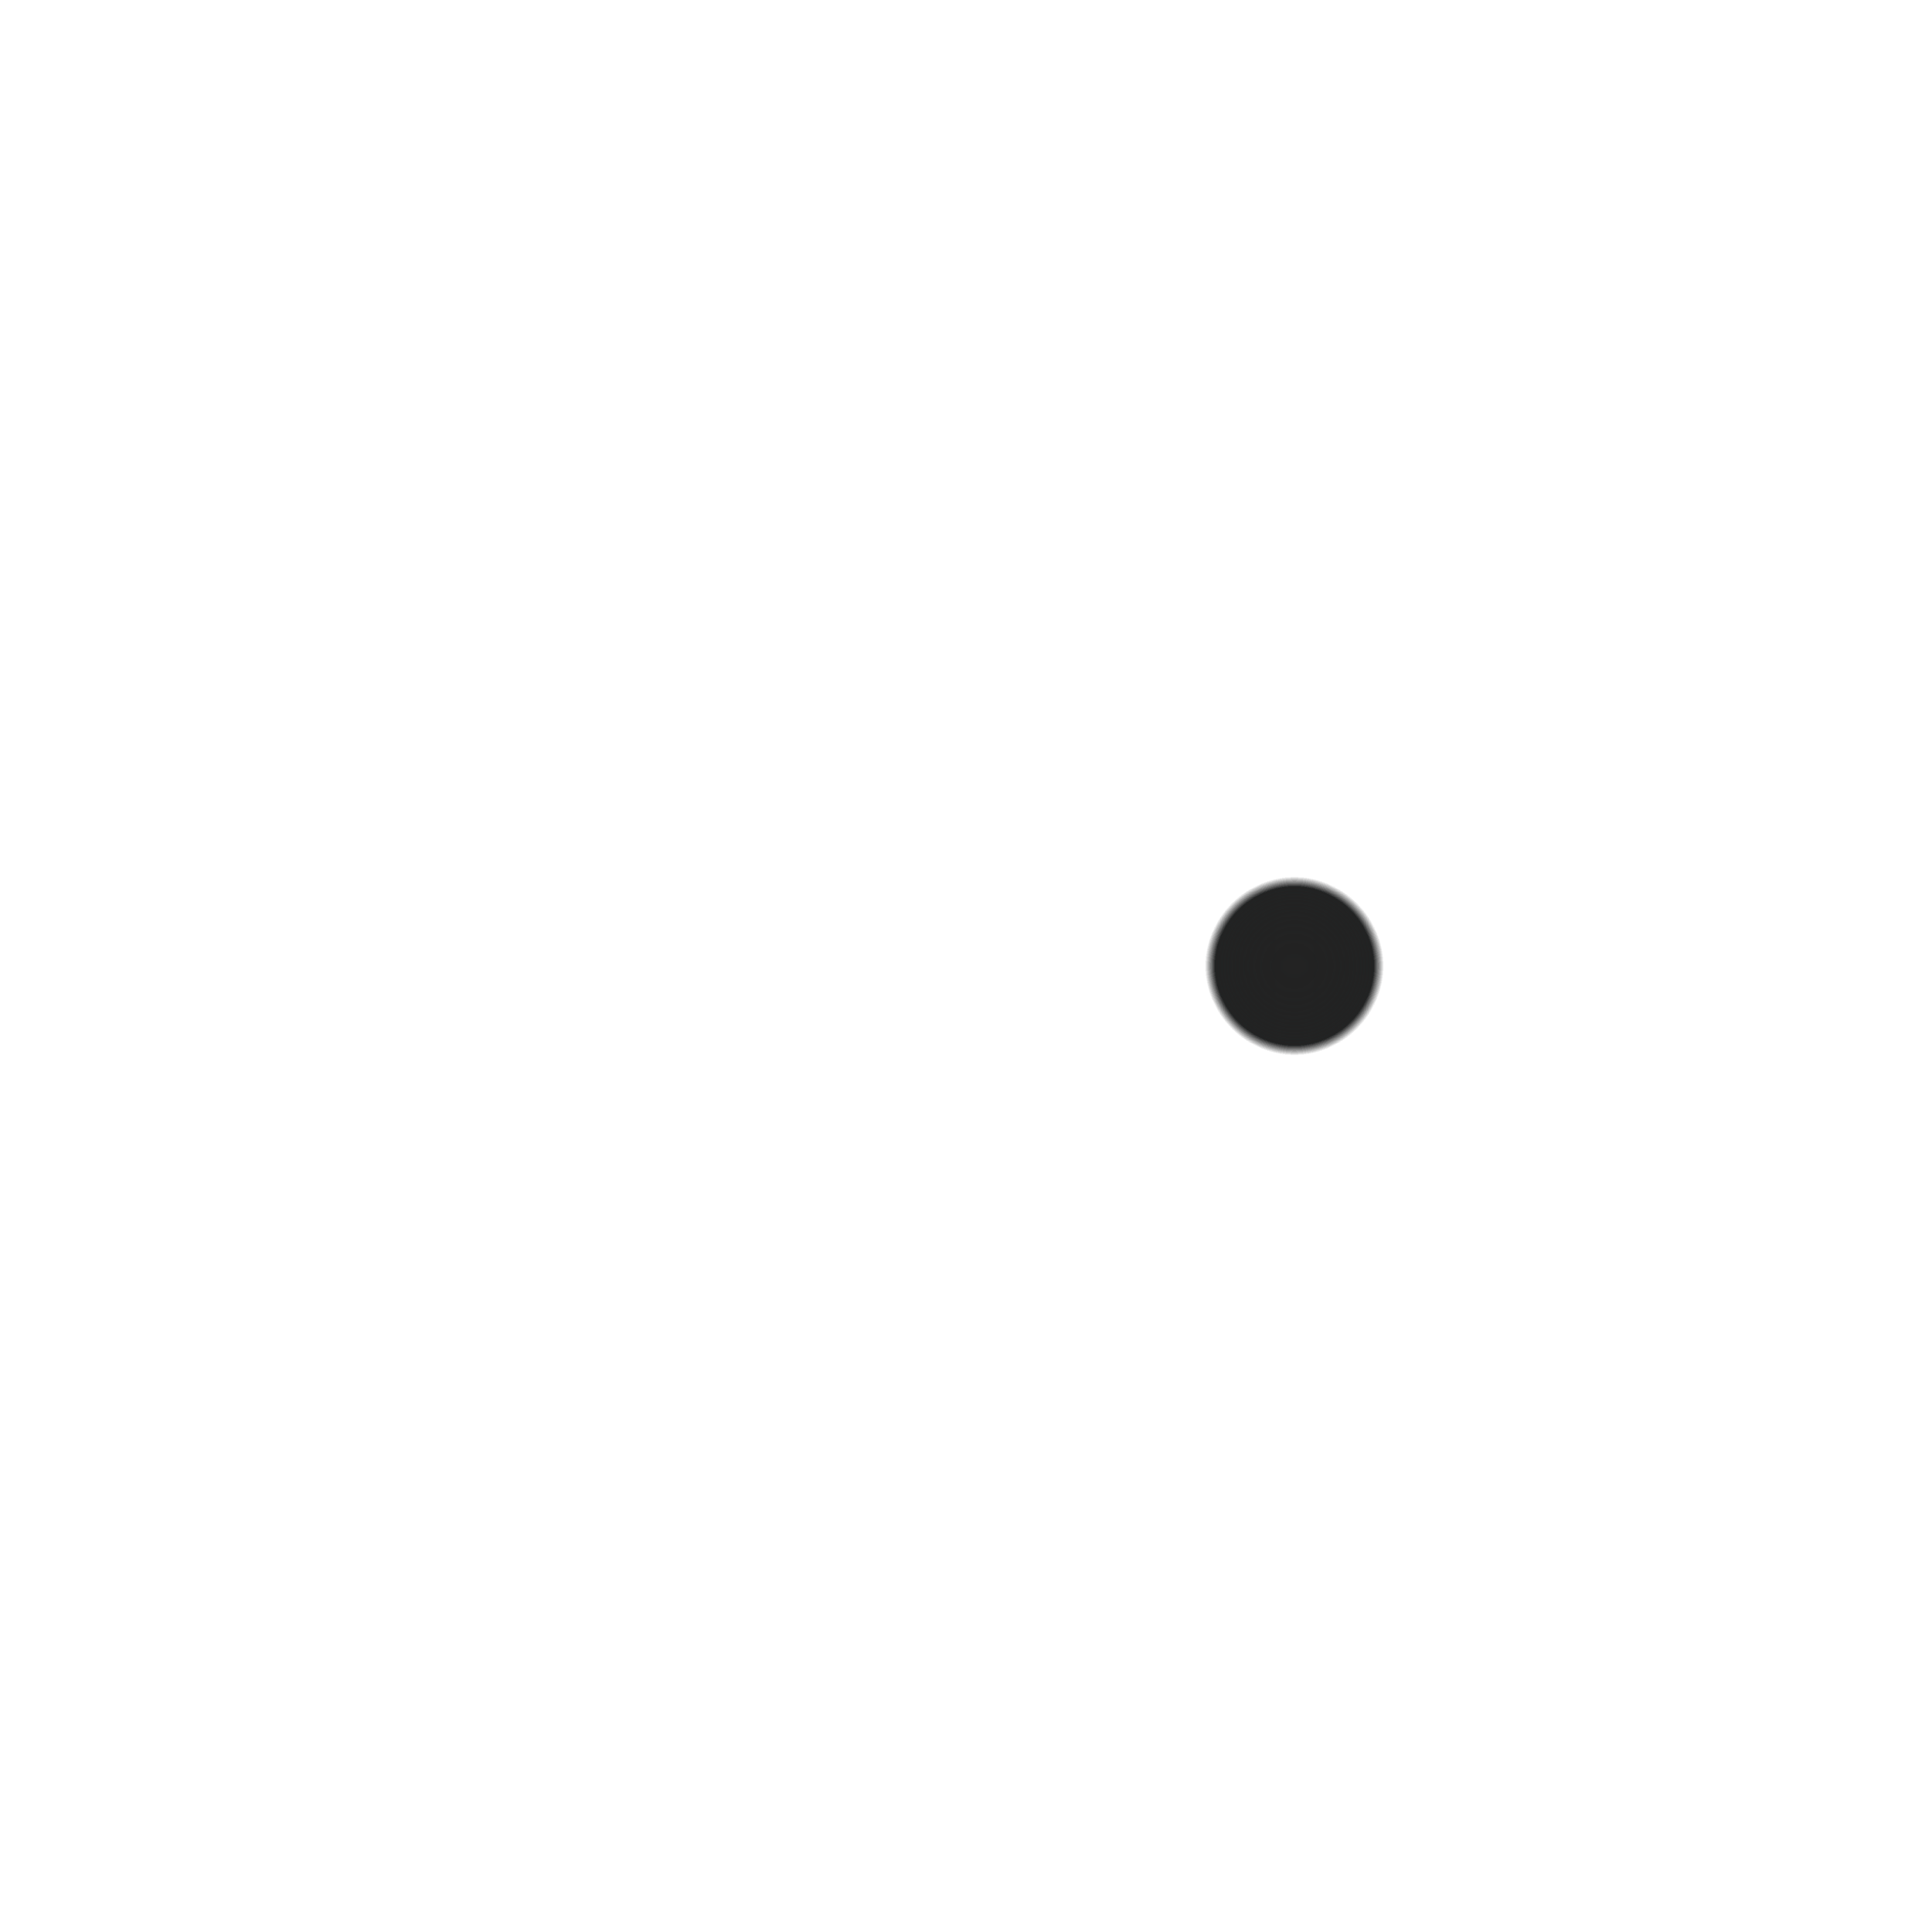
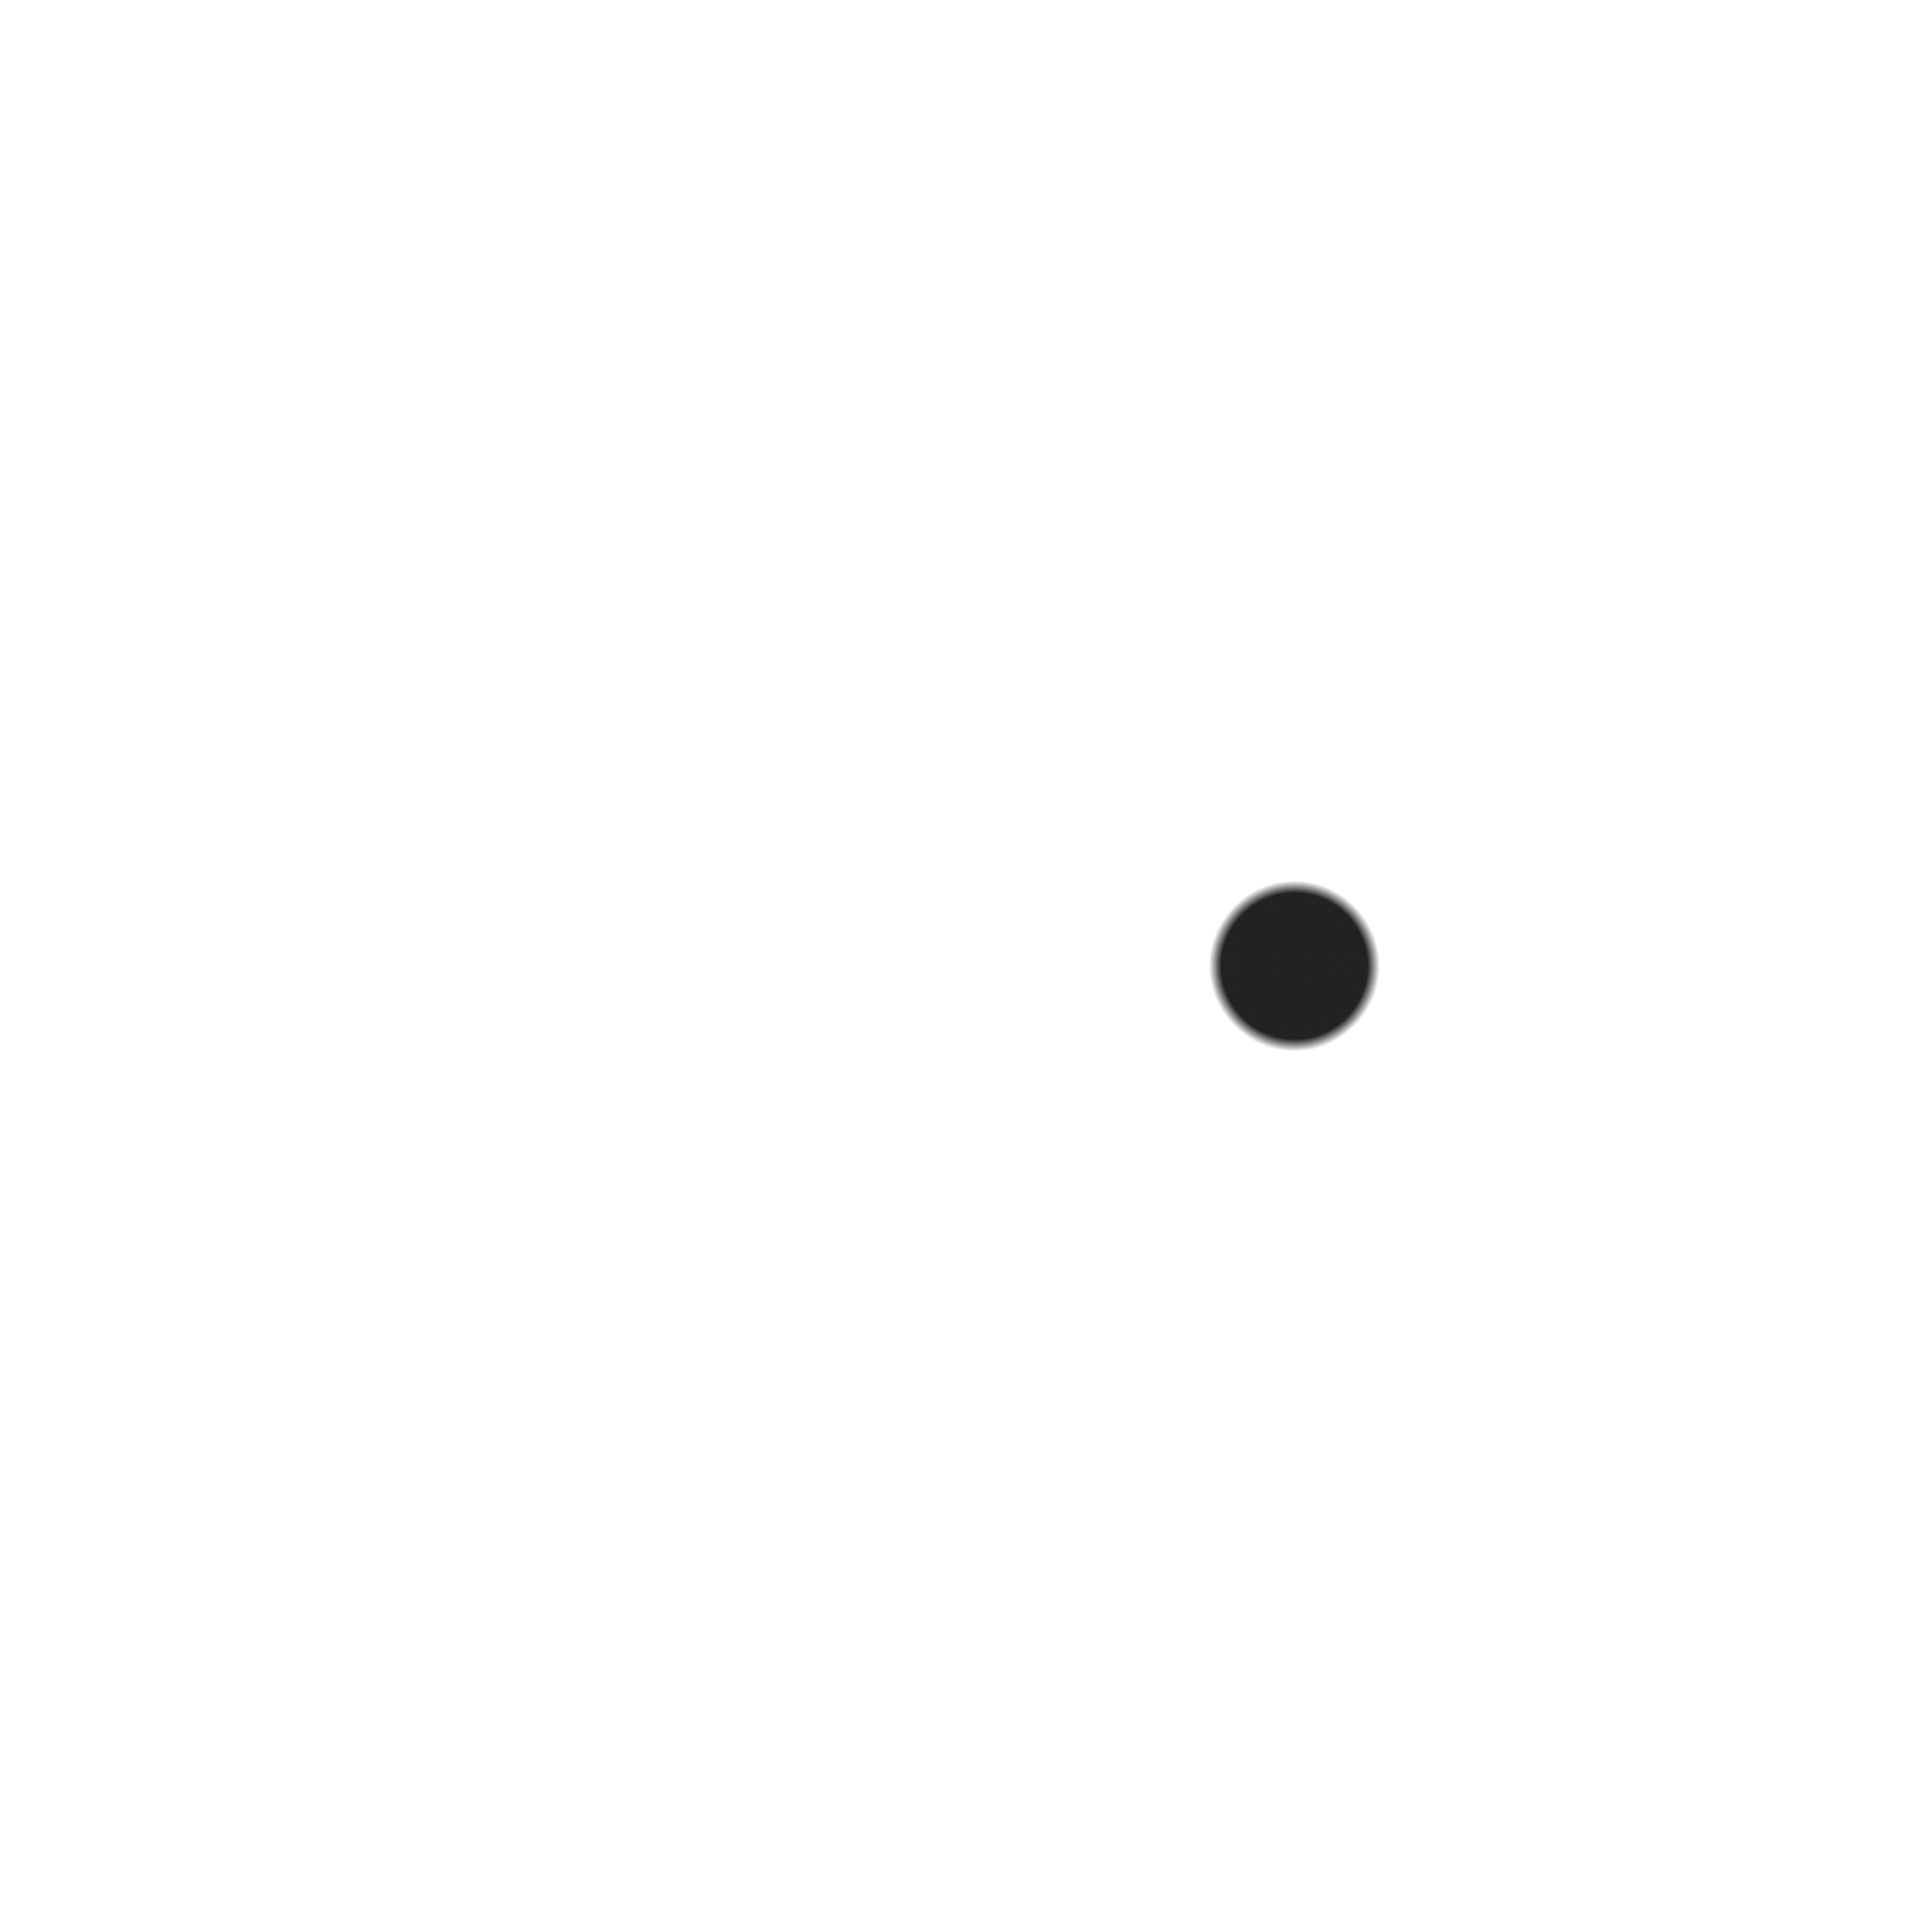
- <svg xmlns="http://www.w3.org/2000/svg" style="margin: auto; background: rgb(241, 242, 243); display: block;" width="200px" height="200px" viewBox="0 0 100 100" preserveAspectRatio="xMidYMid">
+ <svg xmlns="http://www.w3.org/2000/svg" style="margin:auto;background:#fff;display:block;" width="200px" height="200px" viewBox="0 0 100 100" preserveAspectRatio="xMidYMid">
  <defs>
-     <filter id="ldio-qejq22fxlo-filter" x="-100%" y="-100%" width="300%" height="300%" color-interpolation-filters="sRGB">
-       <feGaussianBlur in="SourceGraphic" stdDeviation="2" />
+     <filter id="ldio-zm4rlkdyvv-filter" x="-100%" y="-100%" width="300%" height="300%" color-interpolation-filters="sRGB">
+       <feGaussianBlur in="SourceGraphic" stdDeviation="2.4" />
      <feComponentTransfer result="cutoff">
        <feFuncA type="table" tableValues="0 0 0 0 0 0 1 1 1 1 1" />
      </feComponentTransfer>
    </filter>
  </defs>
-   <g filter="url(#ldio-qejq22fxlo-filter)">
+   <g filter="url(#ldio-zm4rlkdyvv-filter)">
    <g transform="translate(50 50)">
      <g>
        <circle cx="17" cy="0" r="5" fill="#222222">
-           <animate attributeName="r" keyTimes="0;0.5;1" values="3;7;3" dur="5.263s" repeatCount="indefinite" begin="-0.19s" />
+           <animate attributeName="r" keyTimes="0;0.5;1" values="3.6;8.4;3.6" dur="4s" repeatCount="indefinite" begin="-0.25s" />
        </circle>
-         <animateTransform attributeName="transform" type="rotate" keyTimes="0;1" values="0;360" dur="5.263s" repeatCount="indefinite" begin="0s" />
+         <animateTransform attributeName="transform" type="rotate" keyTimes="0;1" values="0;360" dur="4s" repeatCount="indefinite" begin="0s" />
      </g>
    </g>
    <g transform="translate(50 50)">
      <g>
        <circle cx="17" cy="0" r="5" fill="#00d8ff">
-           <animate attributeName="r" keyTimes="0;0.5;1" values="3;7;3" dur="2.632s" repeatCount="indefinite" begin="-0.163s" />
+           <animate attributeName="r" keyTimes="0;0.5;1" values="3.6;8.4;3.6" dur="2s" repeatCount="indefinite" begin="-0.2s" />
        </circle>
-         <animateTransform attributeName="transform" type="rotate" keyTimes="0;1" values="0;360" dur="2.632s" repeatCount="indefinite" begin="-0.027s" />
+         <animateTransform attributeName="transform" type="rotate" keyTimes="0;1" values="0;360" dur="2s" repeatCount="indefinite" begin="-0.05s" />
      </g>
    </g>
    <g transform="translate(50 50)">
      <g>
        <circle cx="17" cy="0" r="5" fill="#222222">
-           <animate attributeName="r" keyTimes="0;0.5;1" values="3;7;3" dur="1.754s" repeatCount="indefinite" begin="-0.136s" />
+           <animate attributeName="r" keyTimes="0;0.5;1" values="3.6;8.4;3.6" dur="1.333s" repeatCount="indefinite" begin="-0.15s" />
        </circle>
-         <animateTransform attributeName="transform" type="rotate" keyTimes="0;1" values="0;360" dur="1.754s" repeatCount="indefinite" begin="-0.054s" />
+         <animateTransform attributeName="transform" type="rotate" keyTimes="0;1" values="0;360" dur="1.333s" repeatCount="indefinite" begin="-0.1s" />
      </g>
    </g>
    <g transform="translate(50 50)">
      <g>
        <circle cx="17" cy="0" r="5" fill="#00d8ff">
-           <animate attributeName="r" keyTimes="0;0.5;1" values="3;7;3" dur="1.316s" repeatCount="indefinite" begin="-0.109s" />
+           <animate attributeName="r" keyTimes="0;0.5;1" values="3.6;8.4;3.6" dur="1s" repeatCount="indefinite" begin="-0.1s" />
        </circle>
-         <animateTransform attributeName="transform" type="rotate" keyTimes="0;1" values="0;360" dur="1.316s" repeatCount="indefinite" begin="-0.081s" />
+         <animateTransform attributeName="transform" type="rotate" keyTimes="0;1" values="0;360" dur="1s" repeatCount="indefinite" begin="-0.15s" />
      </g>
    </g>
    <g transform="translate(50 50)">
      <g>
        <circle cx="17" cy="0" r="5" fill="#222222">
-           <animate attributeName="r" keyTimes="0;0.5;1" values="3;7;3" dur="1.053s" repeatCount="indefinite" begin="-0.081s" />
+           <animate attributeName="r" keyTimes="0;0.5;1" values="3.6;8.4;3.6" dur="0.8s" repeatCount="indefinite" begin="-0.05s" />
        </circle>
-         <animateTransform attributeName="transform" type="rotate" keyTimes="0;1" values="0;360" dur="1.053s" repeatCount="indefinite" begin="-0.109s" />
-       </g>
-     </g>
-     <g transform="translate(50 50)">
-       <g>
-         <circle cx="17" cy="0" r="5" fill="#00d8ff">
-           <animate attributeName="r" keyTimes="0;0.5;1" values="3;7;3" dur="0.877s" repeatCount="indefinite" begin="-0.054s" />
-         </circle>
-         <animateTransform attributeName="transform" type="rotate" keyTimes="0;1" values="0;360" dur="0.877s" repeatCount="indefinite" begin="-0.136s" />
-       </g>
-     </g>
-     <g transform="translate(50 50)">
-       <g>
-         <circle cx="17" cy="0" r="5" fill="#222222">
-           <animate attributeName="r" keyTimes="0;0.5;1" values="3;7;3" dur="0.752s" repeatCount="indefinite" begin="-0.027s" />
-         </circle>
-         <animateTransform attributeName="transform" type="rotate" keyTimes="0;1" values="0;360" dur="0.752s" repeatCount="indefinite" begin="-0.163s" />
+         <animateTransform attributeName="transform" type="rotate" keyTimes="0;1" values="0;360" dur="0.8s" repeatCount="indefinite" begin="-0.2s" />
      </g>
    </g>
  </g>
</svg>
